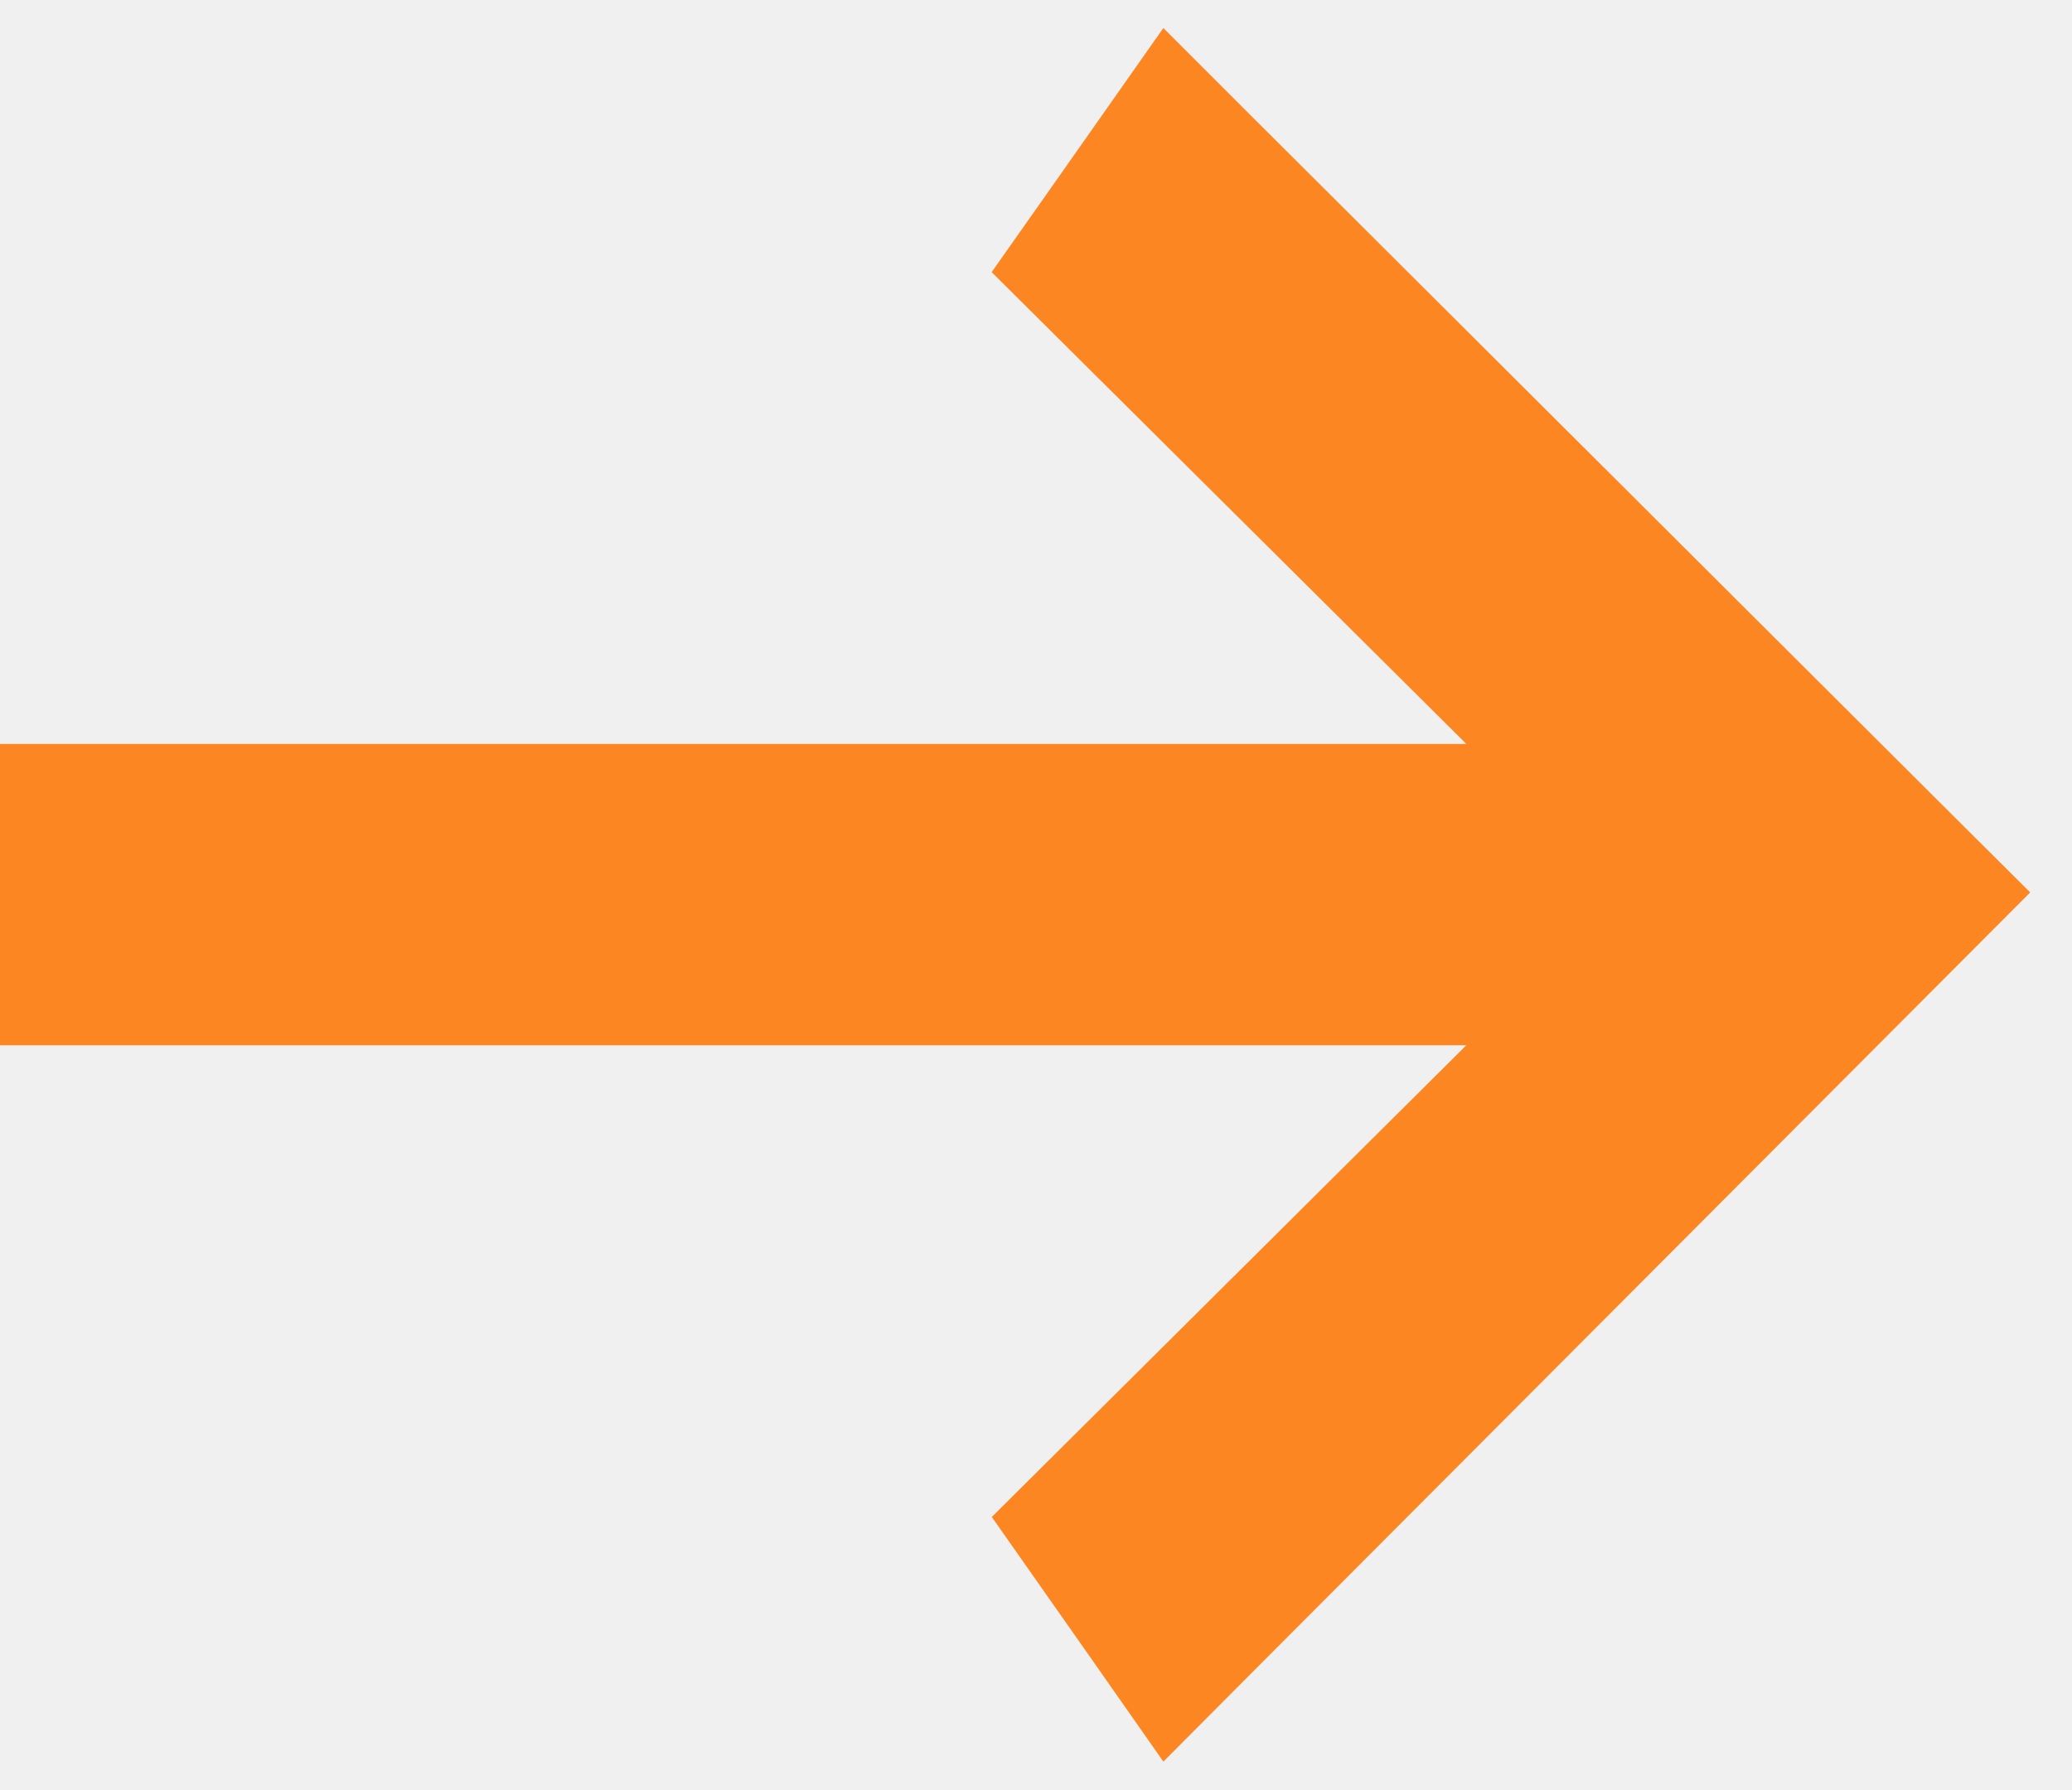
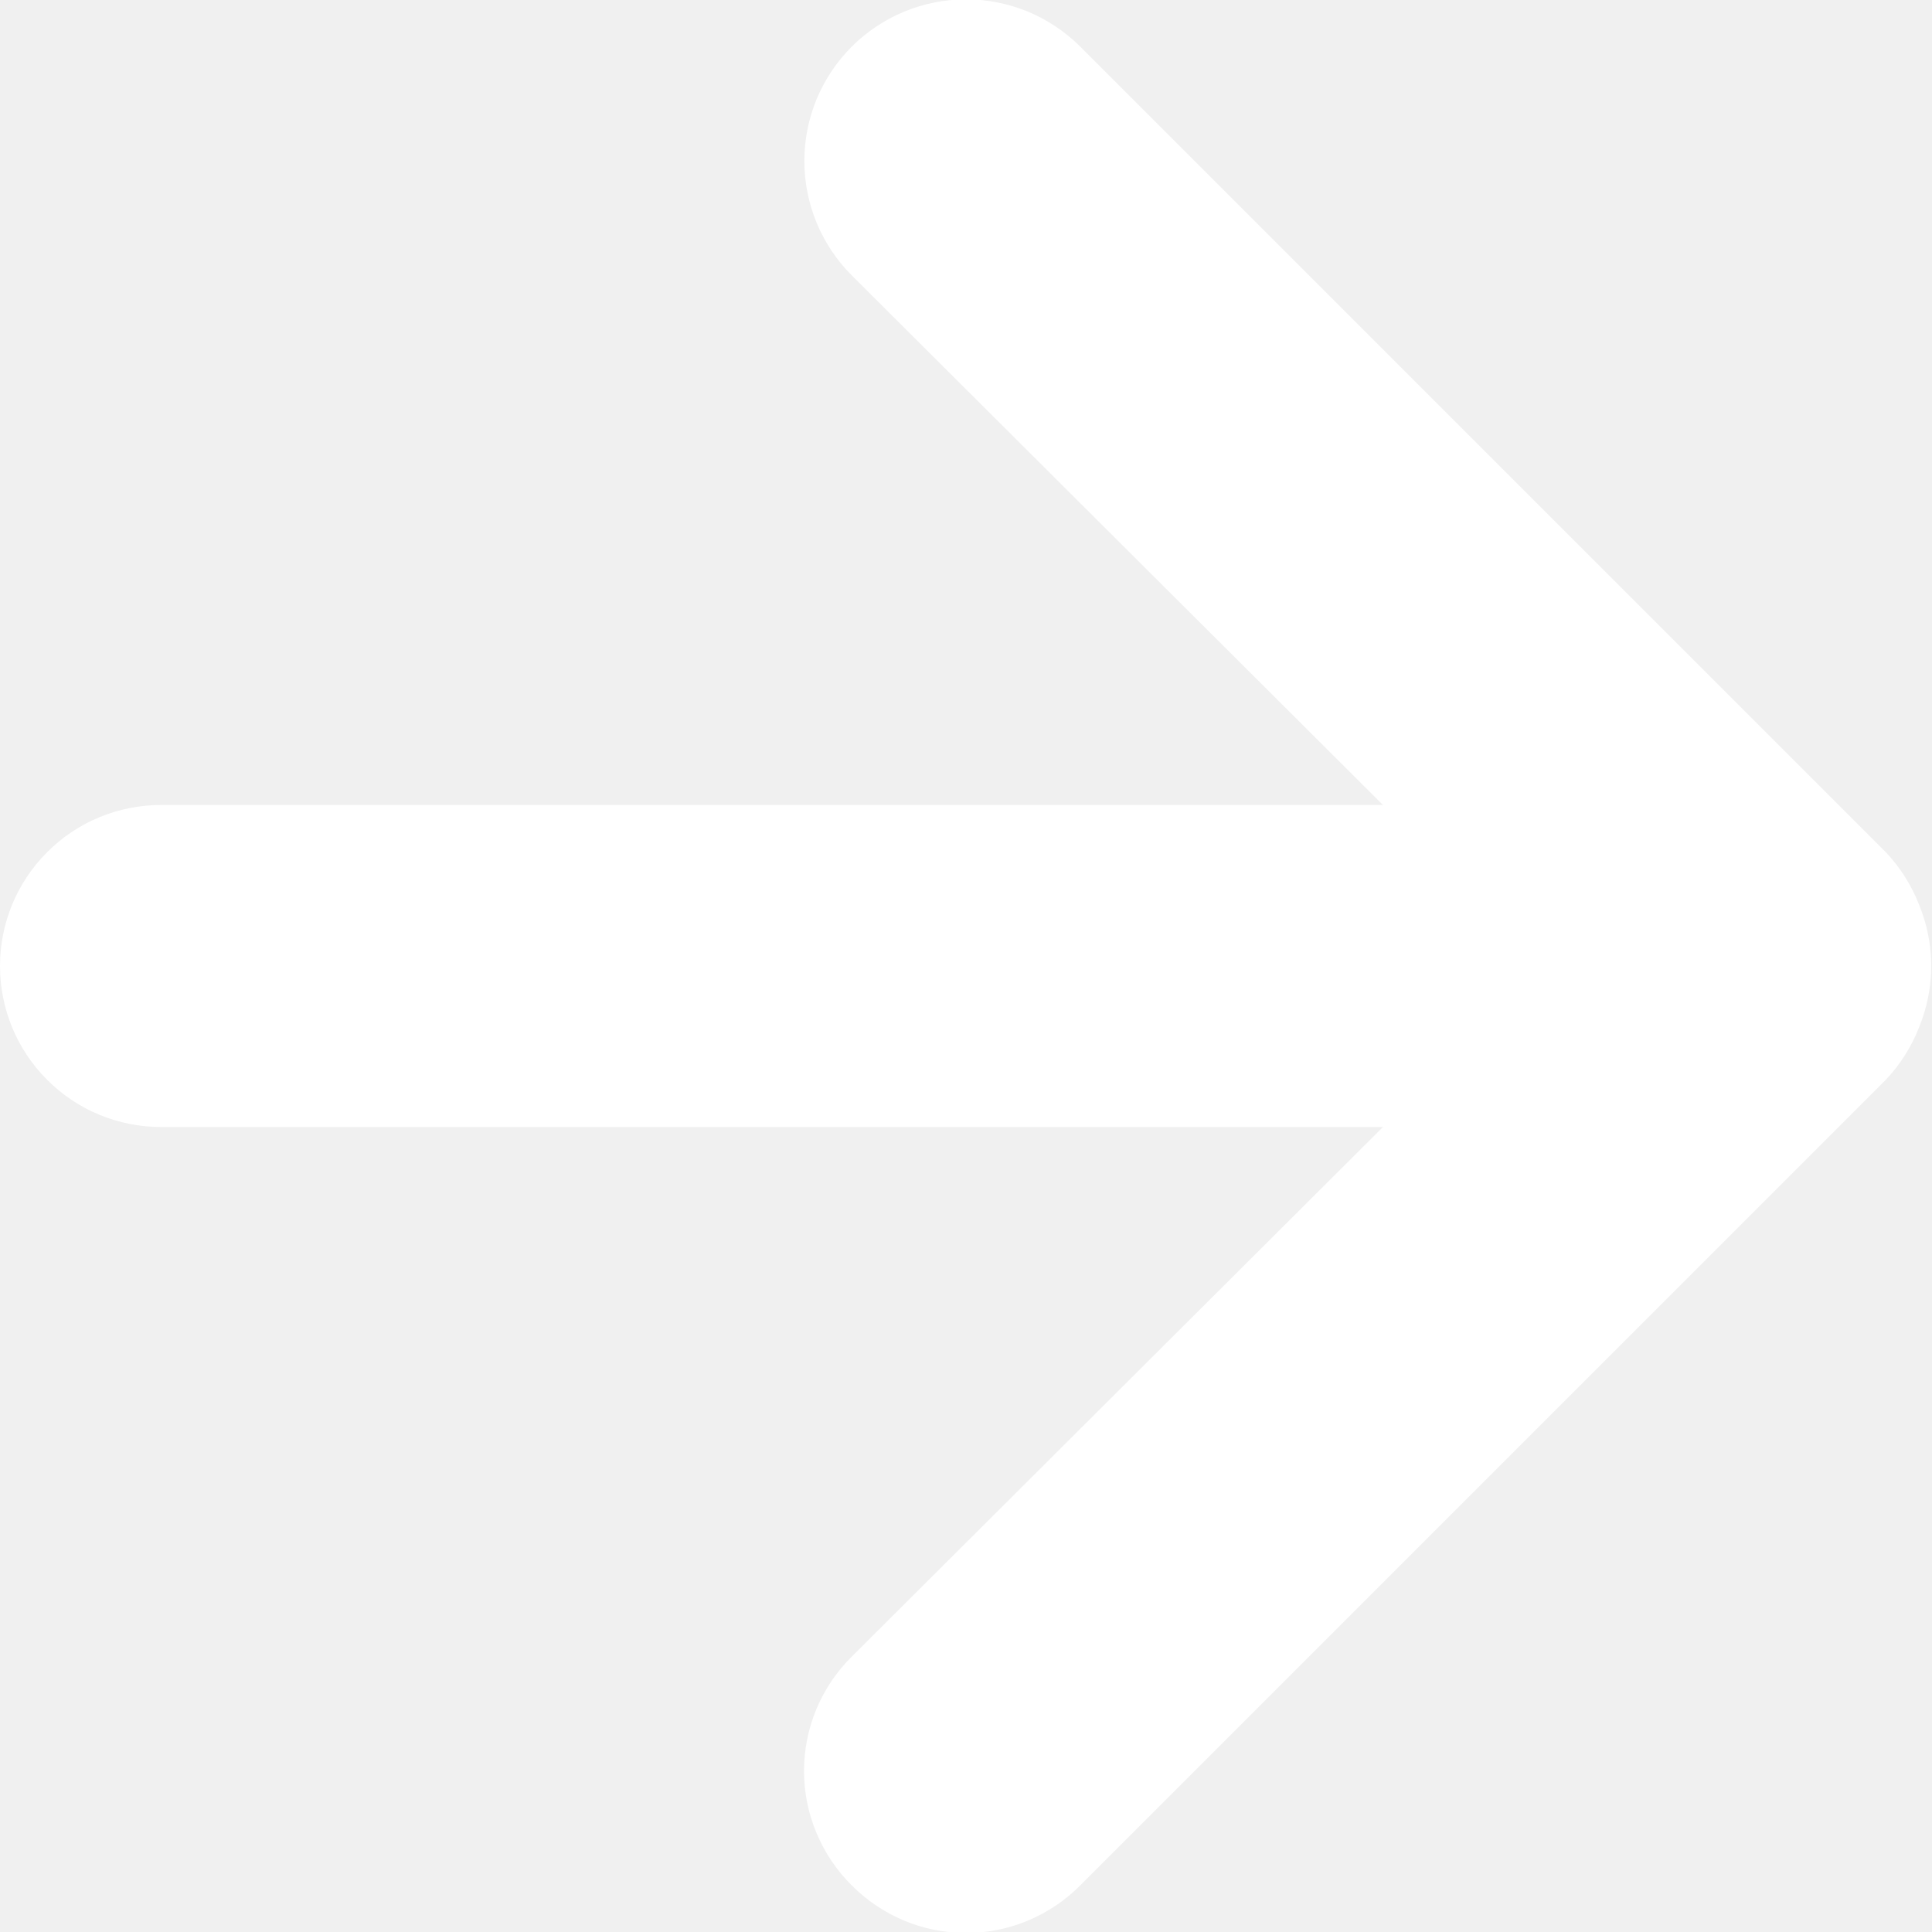
- <svg xmlns="http://www.w3.org/2000/svg" width="22" height="19" viewBox="0 0 22 19" fill="none">
-   <path d="M11.575 3.154L16.903 8.45H0H-0.55V9V10V10.55H0H16.902L11.576 15.845L11.247 16.172L11.513 16.551L12.05 17.316L12.426 17.853L12.889 17.388L20.39 9.867L20.778 9.478L20.388 9.09L12.888 1.611L12.426 1.149L12.05 1.684L11.513 2.448L11.246 2.827L11.575 3.154Z" fill="#FC8722" stroke="#FC8722" stroke-width="1.1" />
+ <svg xmlns="http://www.w3.org/2000/svg" width="14" height="14" viewBox="0 0 12 12" fill="none">
+   <path d="M11.92 5.62C11.872 5.497 11.801 5.385 11.71 5.29L6.71 0.29C6.617 0.197 6.506 0.123 6.384 0.072C6.262 0.022 6.132 -0.004 6 -0.004C5.734 -0.004 5.478 0.102 5.29 0.29C5.197 0.383 5.123 0.494 5.072 0.616C5.022 0.738 4.996 0.868 4.996 1C4.996 1.266 5.102 1.522 5.29 1.71L8.59 5H1C0.735 5 0.48 5.105 0.293 5.293C0.105 5.48 0 5.735 0 6C0 6.265 0.105 6.52 0.293 6.707C0.48 6.895 0.735 7 1 7H8.59L5.29 10.29C5.196 10.383 5.122 10.493 5.071 10.615C5.02 10.737 4.994 10.868 4.994 11C4.994 11.132 5.02 11.263 5.071 11.384C5.122 11.506 5.196 11.617 5.29 11.71C5.383 11.804 5.494 11.878 5.615 11.929C5.737 11.98 5.868 12.006 6 12.006C6.132 12.006 6.263 11.98 6.385 11.929C6.506 11.878 6.617 11.804 6.71 11.71L11.71 6.71C11.801 6.615 11.872 6.503 11.92 6.38C12.02 6.136 12.02 5.863 11.92 5.62Z" fill="#fff" />
</svg>
